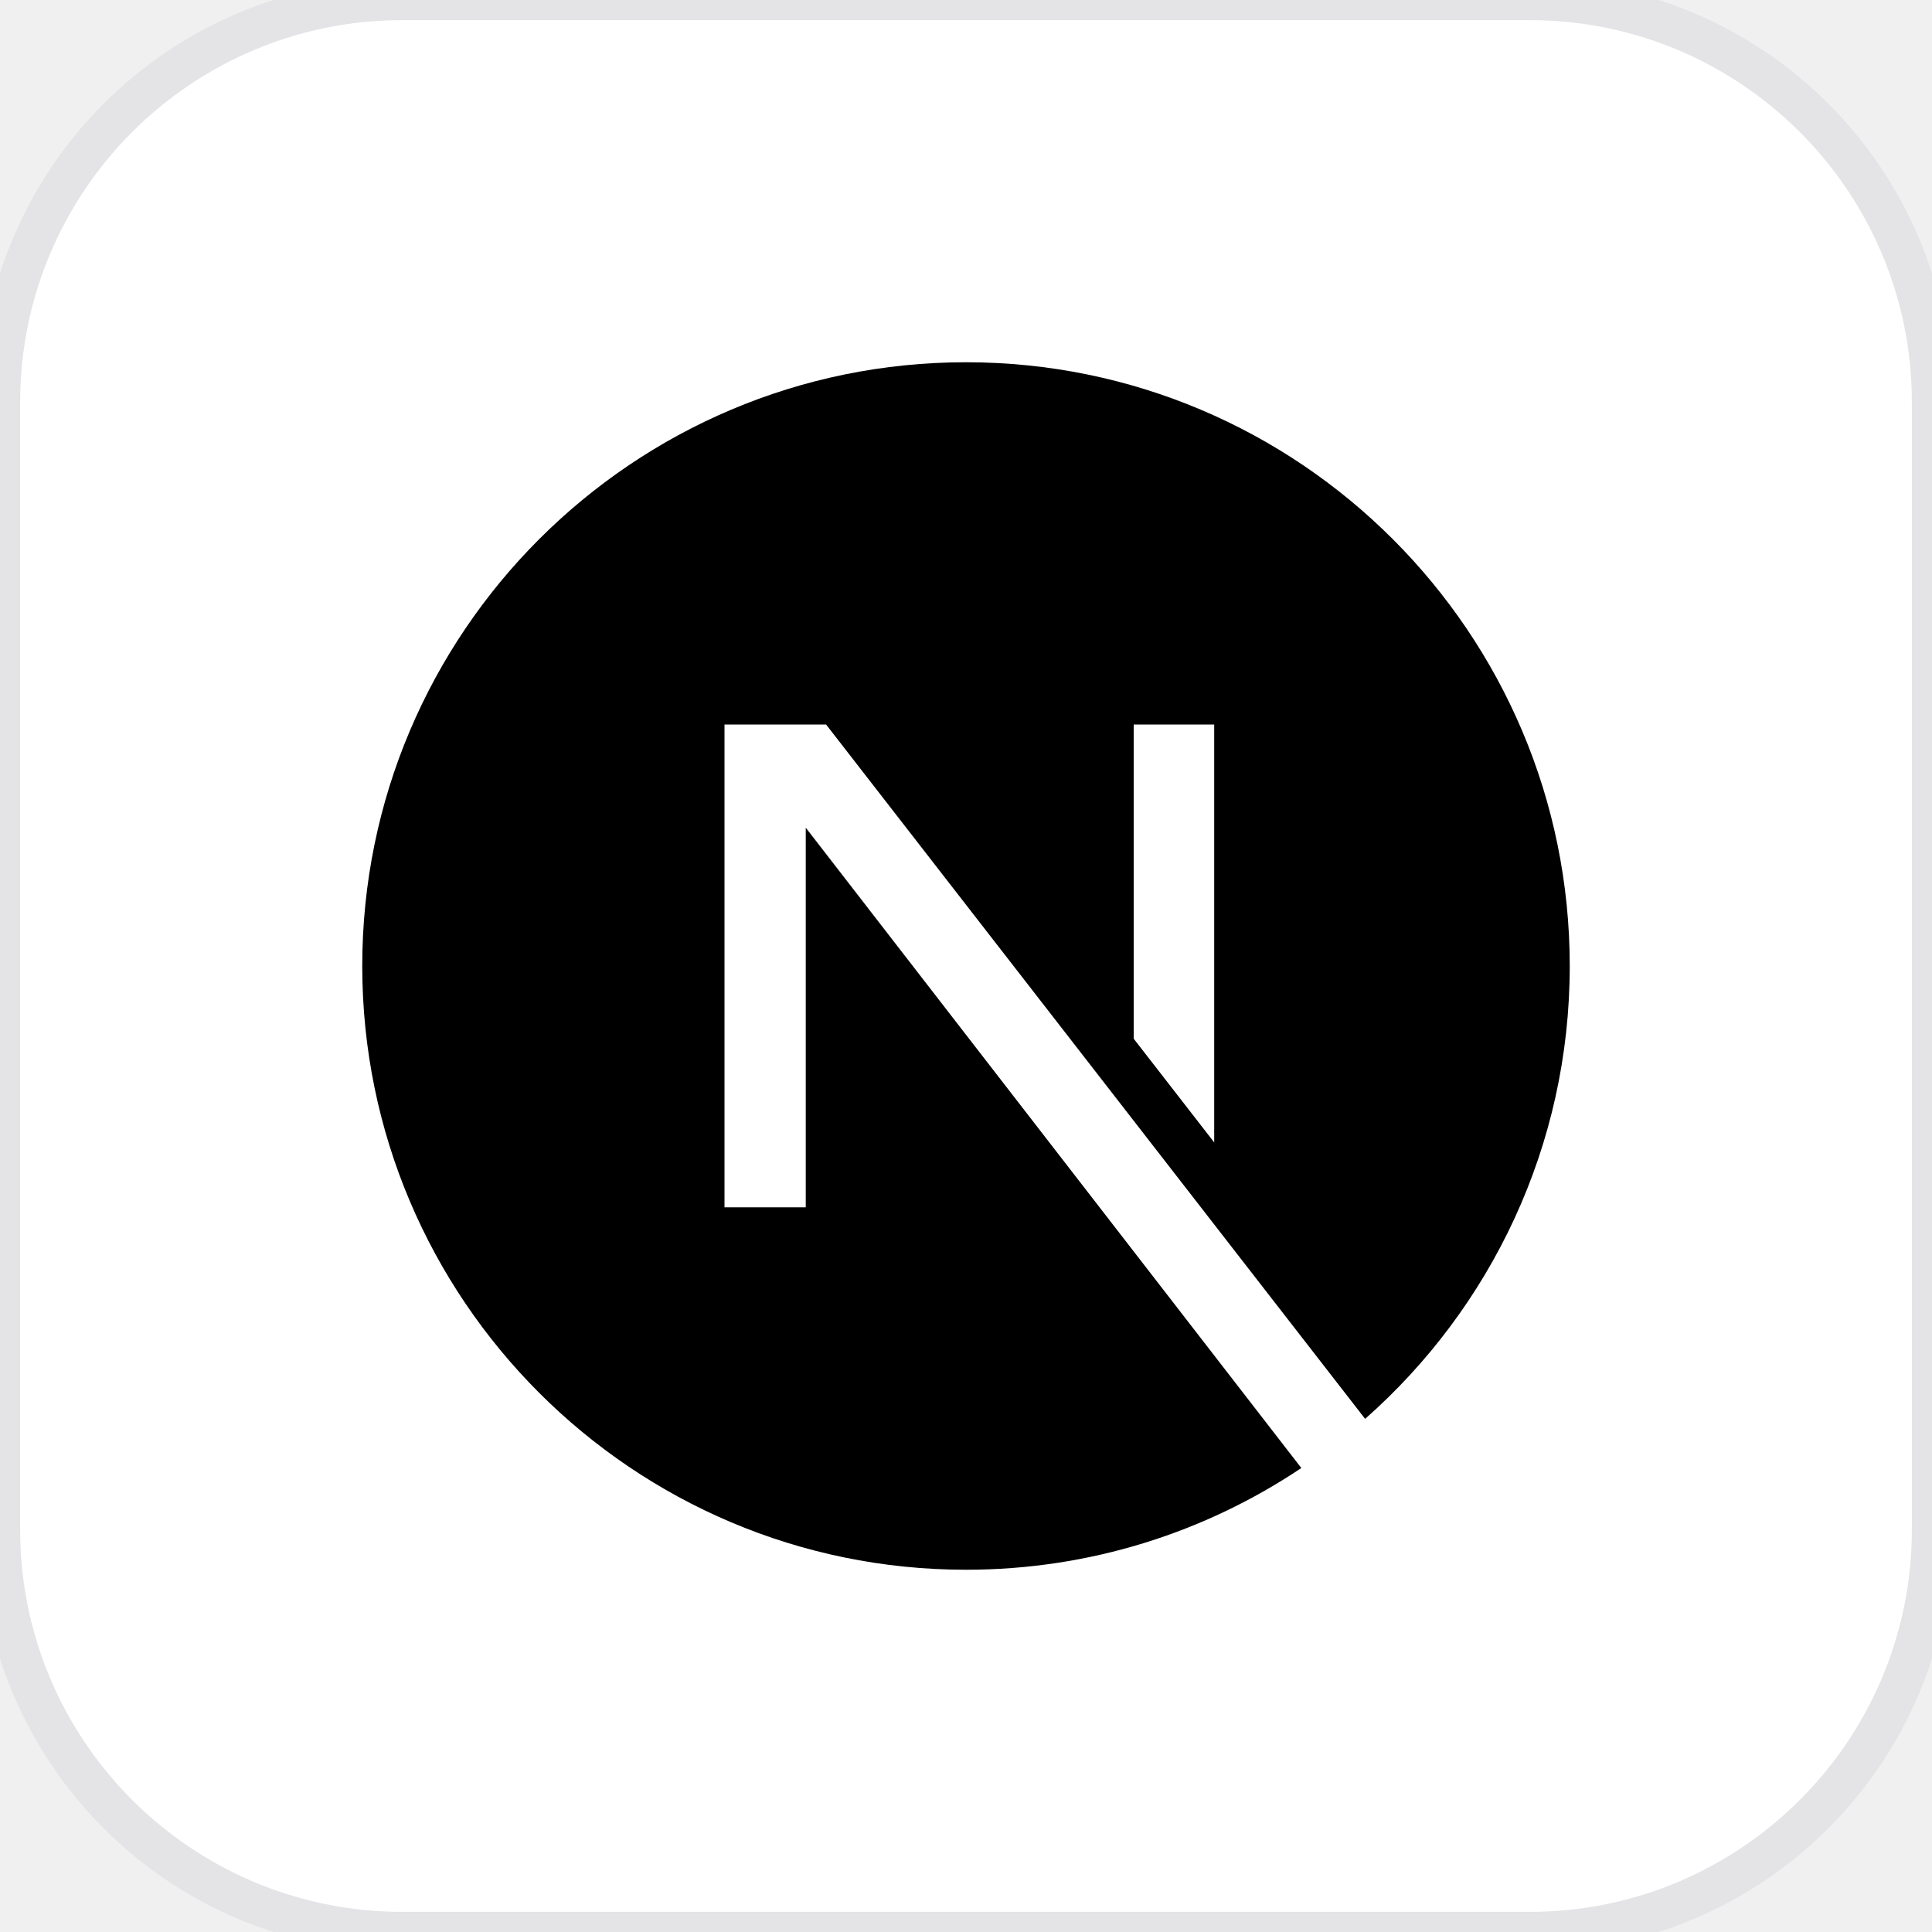
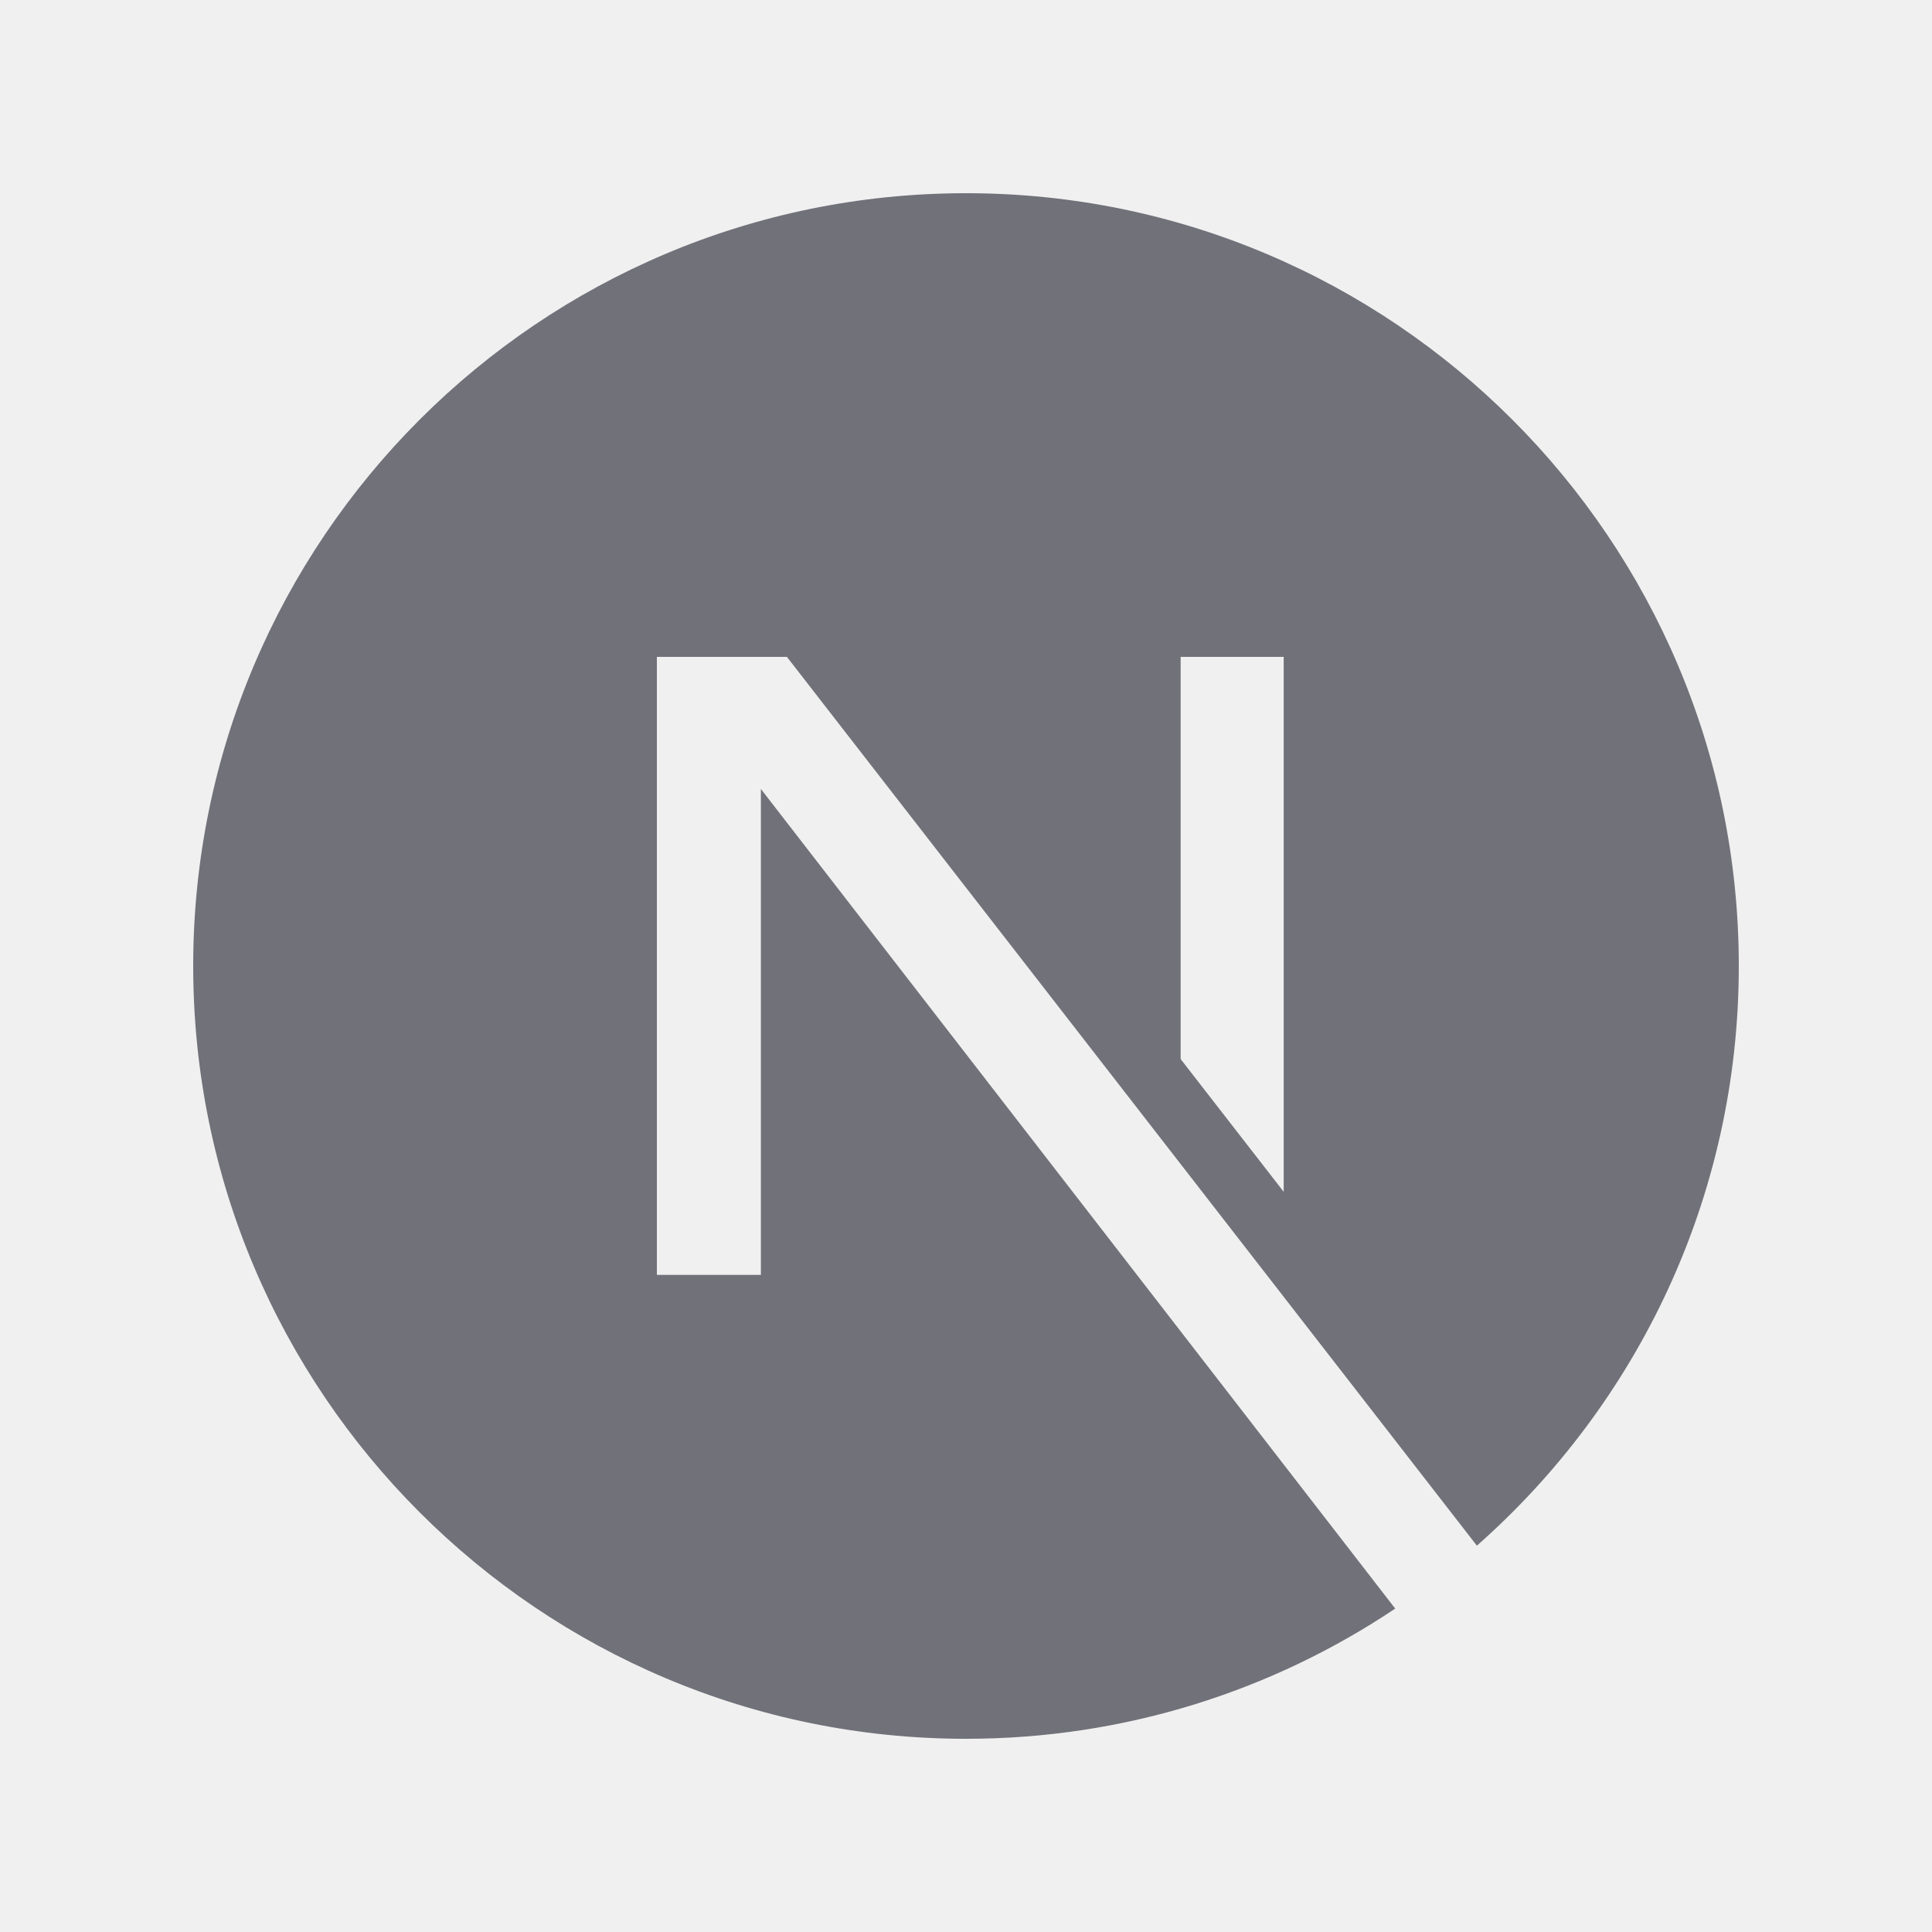
<svg xmlns="http://www.w3.org/2000/svg" viewBox="0 0 48 48" role="img" aria-label="nextdotjs">
-   <rect width="48" height="48" rx="10" fill="#ffffff" stroke="#e4e4e7" stroke-width="1" />
-   <g transform="translate(9 9) scale(1.25)">
-     <path fill="#000000" d="M18.665 21.978C16.758 23.255 14.465 24 12 24 5.377 24 0 18.623 0 12S5.377 0 12 0s12 5.377 12 12c0 3.583-1.574 6.801-4.067 9.001L9.219 7.2H7.2v9.596h1.615V9.251l9.85 12.727Zm-3.332-8.533 1.6 2.061V7.2h-1.6v6.245Z" />
+   <g transform="translate(4.8 4.8) scale(1.6)">
+     <path fill="#71717a" d="M18.665 21.978C16.758 23.255 14.465 24 12 24 5.377 24 0 18.623 0 12S5.377 0 12 0s12 5.377 12 12c0 3.583-1.574 6.801-4.067 9.001L9.219 7.2H7.2v9.596h1.615V9.251l9.85 12.727Zm-3.332-8.533 1.6 2.061V7.2h-1.6v6.245Z" />
  </g>
</svg>
